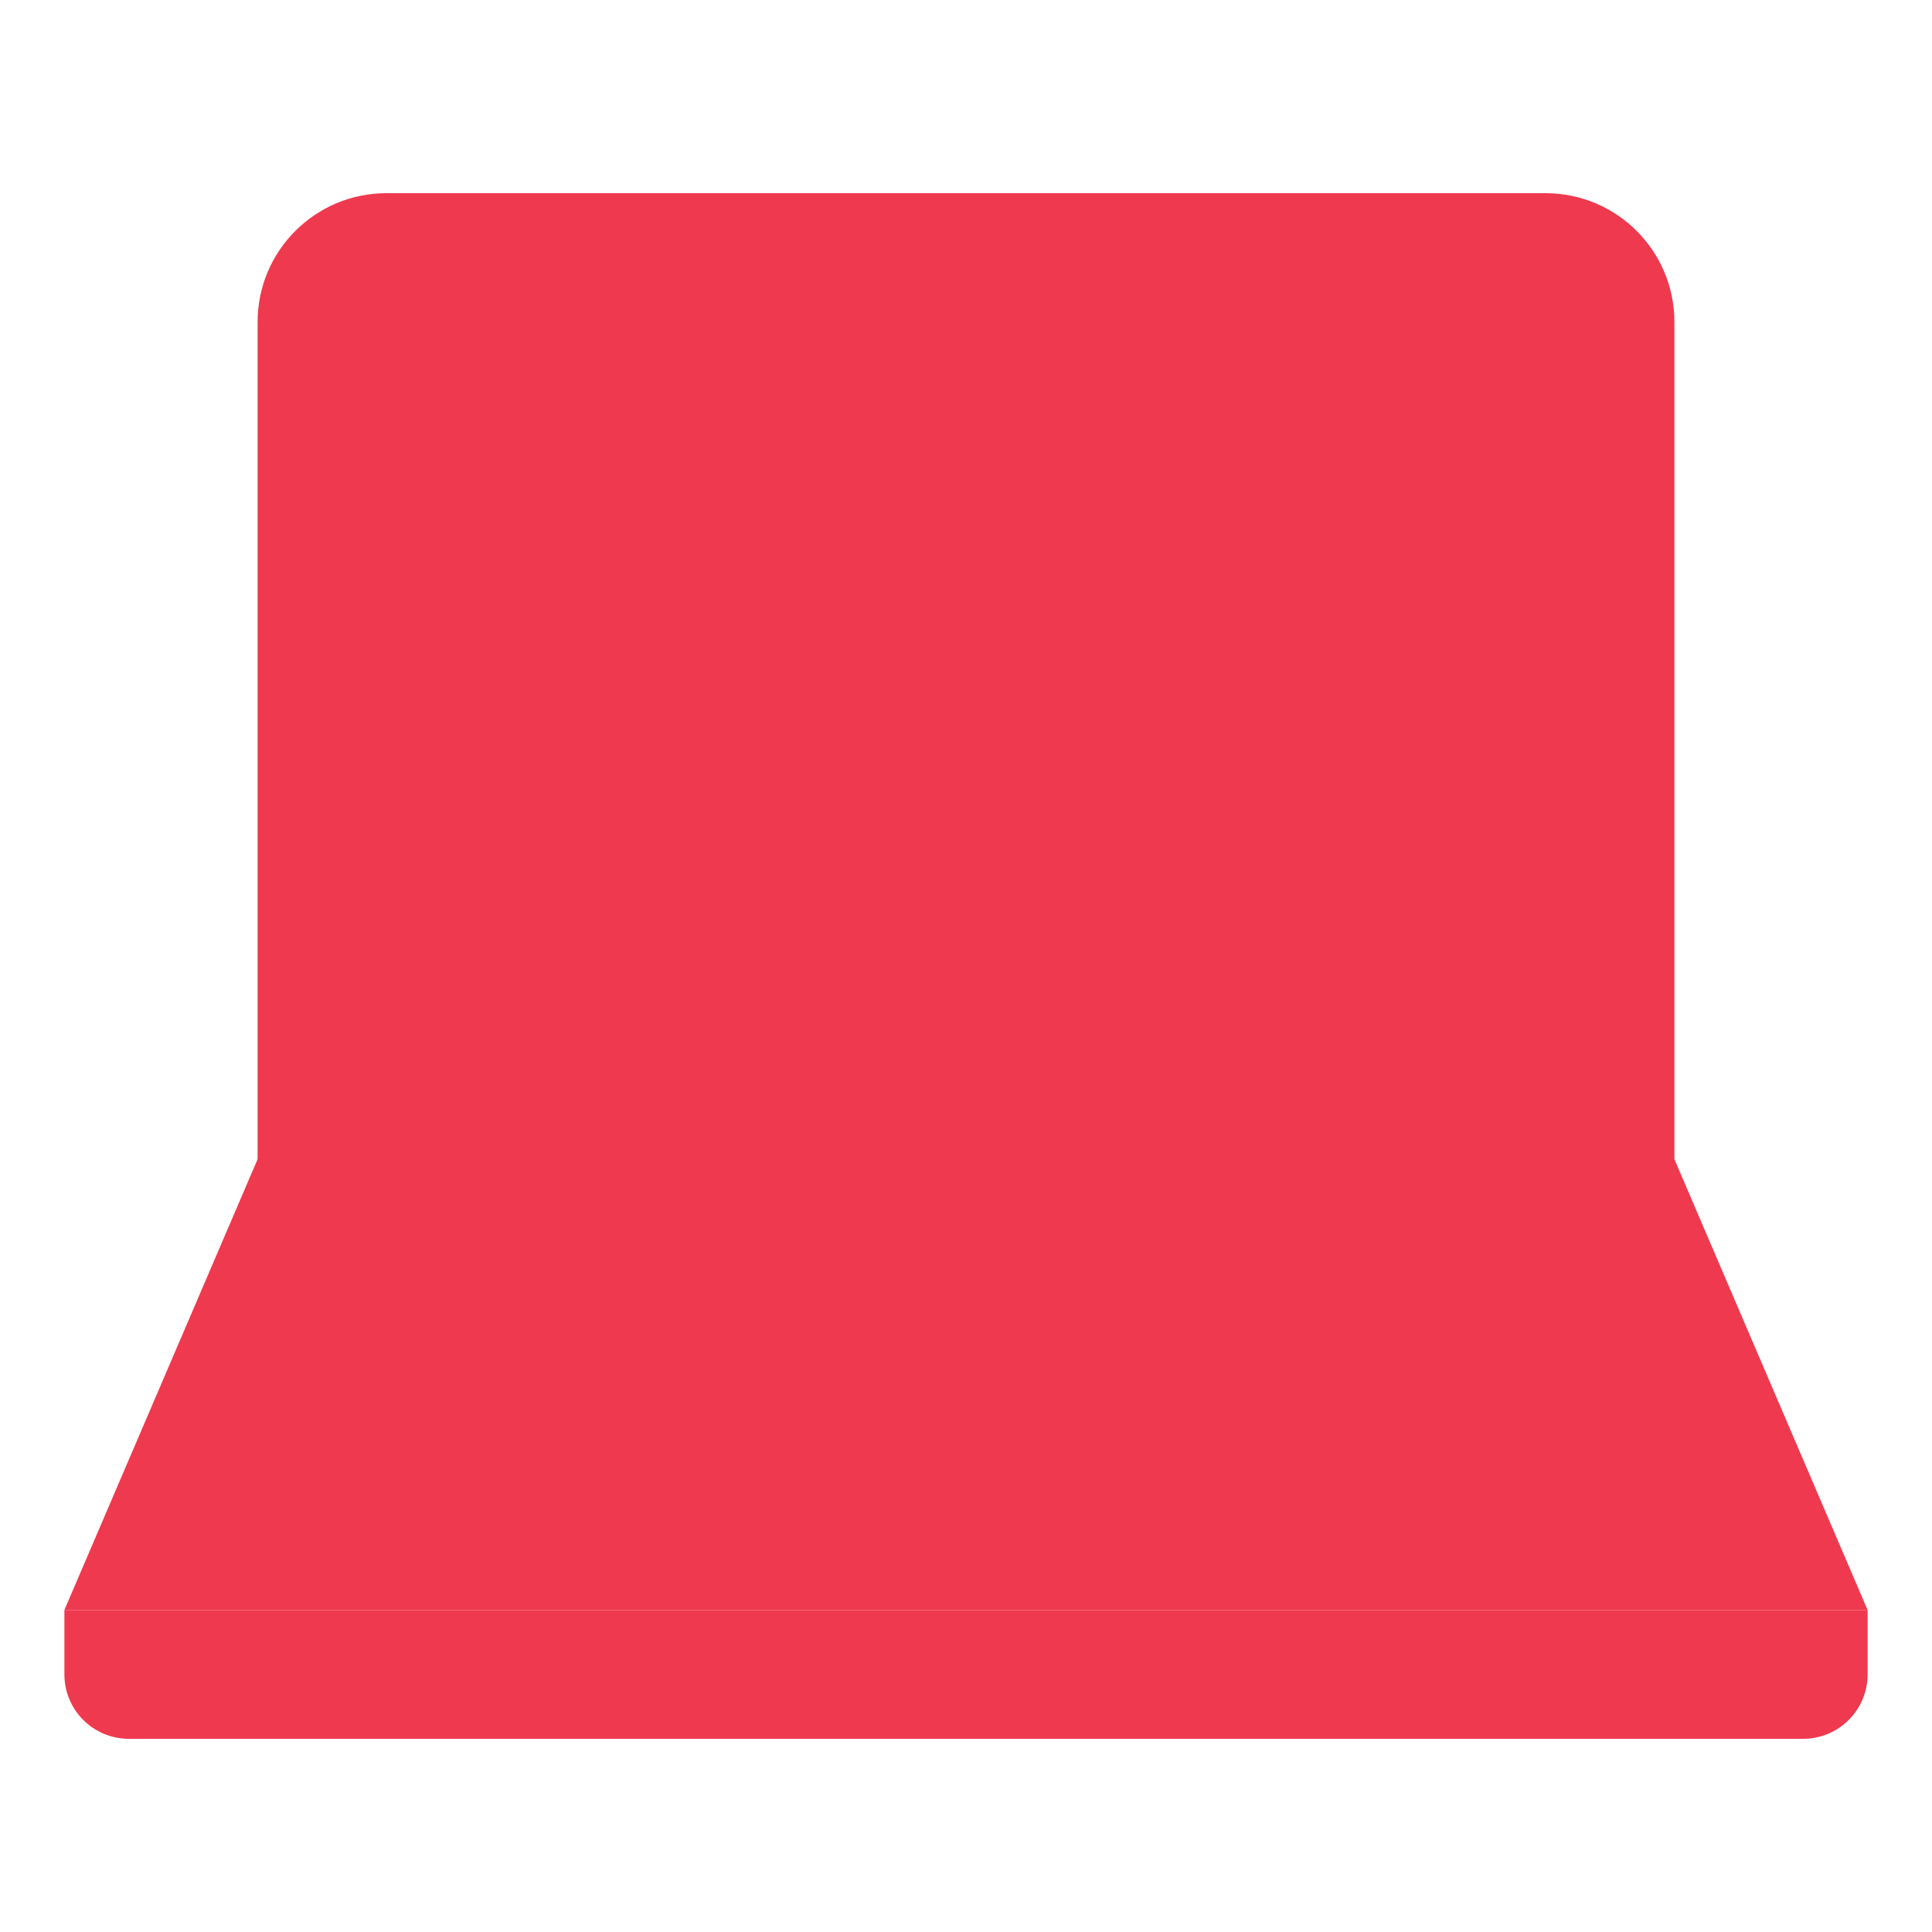
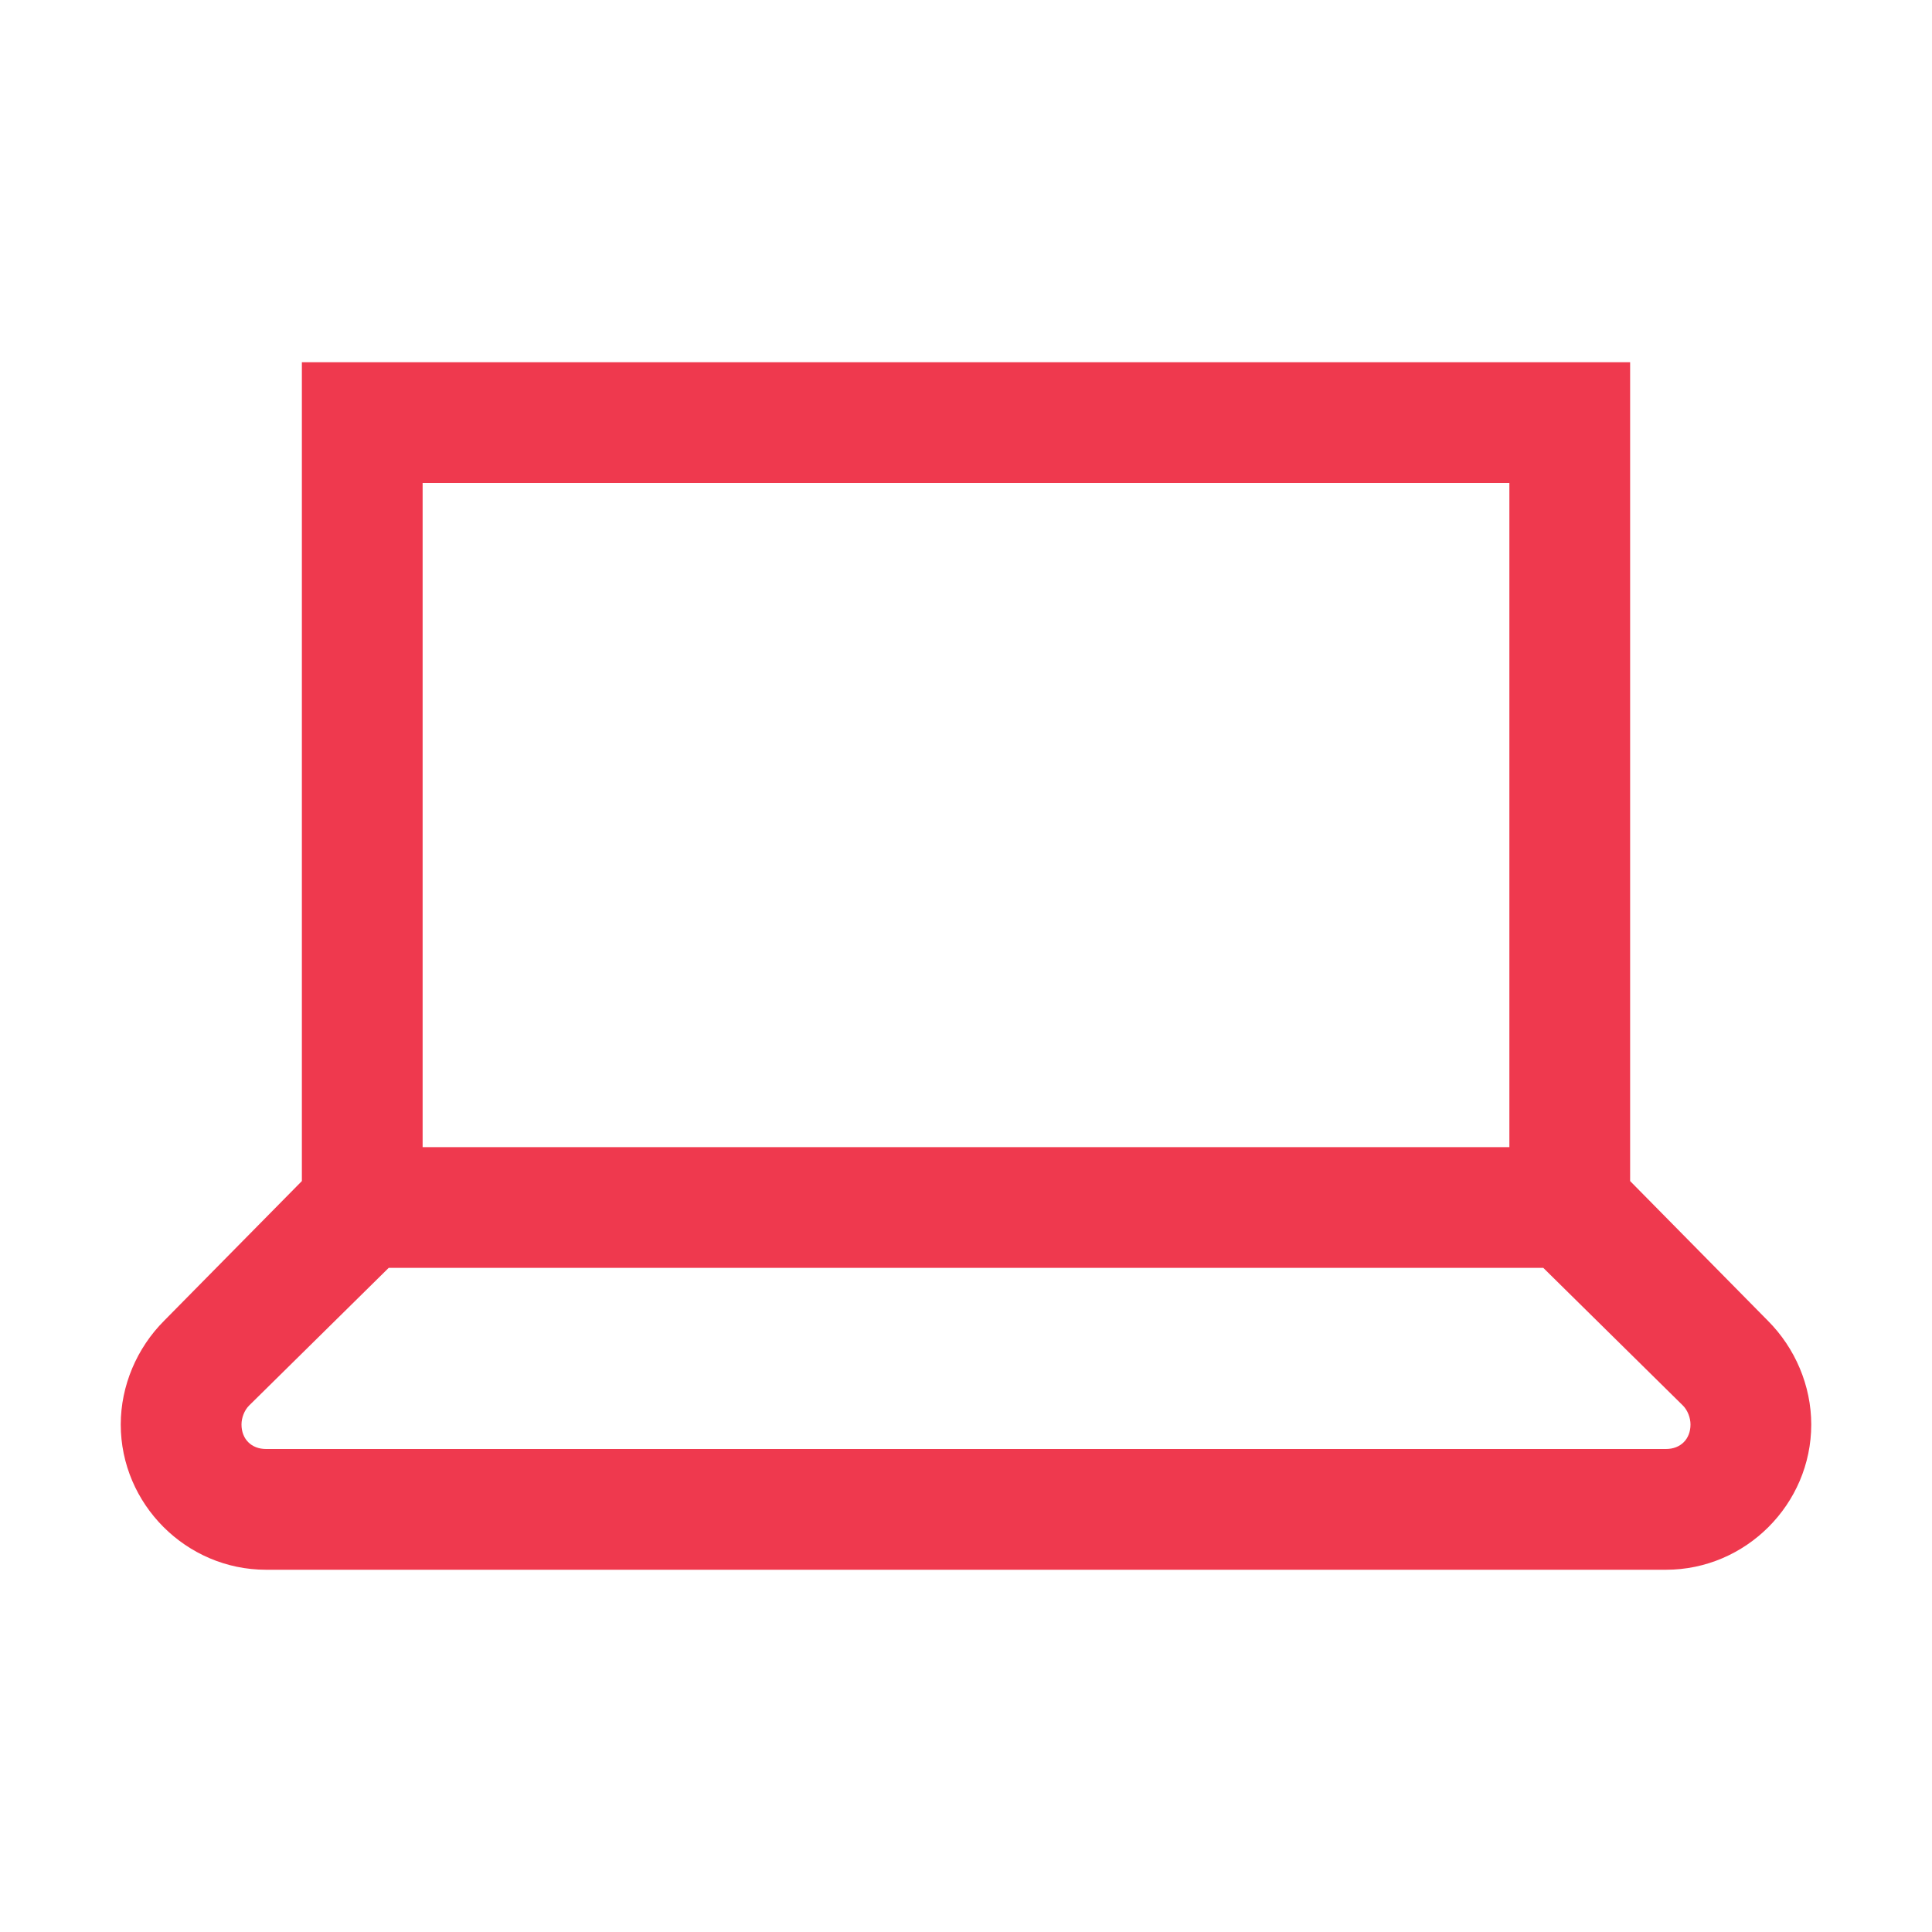
- <svg xmlns="http://www.w3.org/2000/svg" viewBox="0 0 30 30" width="360" height="360">
-   <path fill="#ef394e" d="M1,25H29a0,0,0,0,1,0,0v1a1,1,0,0,1-1,1H2a1,1,0,0,1-1-1V25a0,0,0,0,1,0,0Z" />
-   <path fill="#ef394e" d="M1.76 24.5L4.33 18.5 25.67 18.5 28.24 24.5 1.76 24.5z" />
-   <path fill="#ef394e" d="M25.34,19l2.14,5h-25l2.14-5H25.34M26,18H4L1,25H29l-3-7Z" />
-   <path fill="#ef394e" d="M4.5,17.5V5A1.5,1.5,0,0,1,6,3.5H24A1.5,1.5,0,0,1,25.5,5V17.5Z" />
-   <path fill="#ef394e" d="M24,4a1,1,0,0,1,1,1V17H5V5A1,1,0,0,1,6,4H24m0-1H6A2,2,0,0,0,4,5V18H26V5a2,2,0,0,0-2-2Z" />
-   <path fill="#ef394e" d="M18.27 20.98L11.7 21.01 11 24 19 24 18.27 20.98z" />
-   <path fill="#ef394e" d="M5.77 19.98L24.26 20 25.07 22 5 22 5.77 19.98z" />
+ <svg xmlns="http://www.w3.org/2000/svg" viewBox="0 0 32 32" width="512" height="512">
+   <path d="M5 6L5 19.562L2.719 21.875C2.266 22.328 2 22.953 2 23.594C2 24.914 3.086 26 4.406 26L27.594 26C28.914 26 30 24.914 30 23.594C30 22.953 29.734 22.328 29.281 21.875L27 19.562L27 6 Z M 7 8L25 8L25 19L7 19 Z M 6.438 21L25.562 21L27.875 23.281C27.953 23.359 28 23.484 28 23.594C28 23.836 27.836 24 27.594 24L4.406 24C4.164 24 4 23.836 4 23.594C4 23.484 4.047 23.359 4.125 23.281Z" fill="#ef394e" />
</svg>
